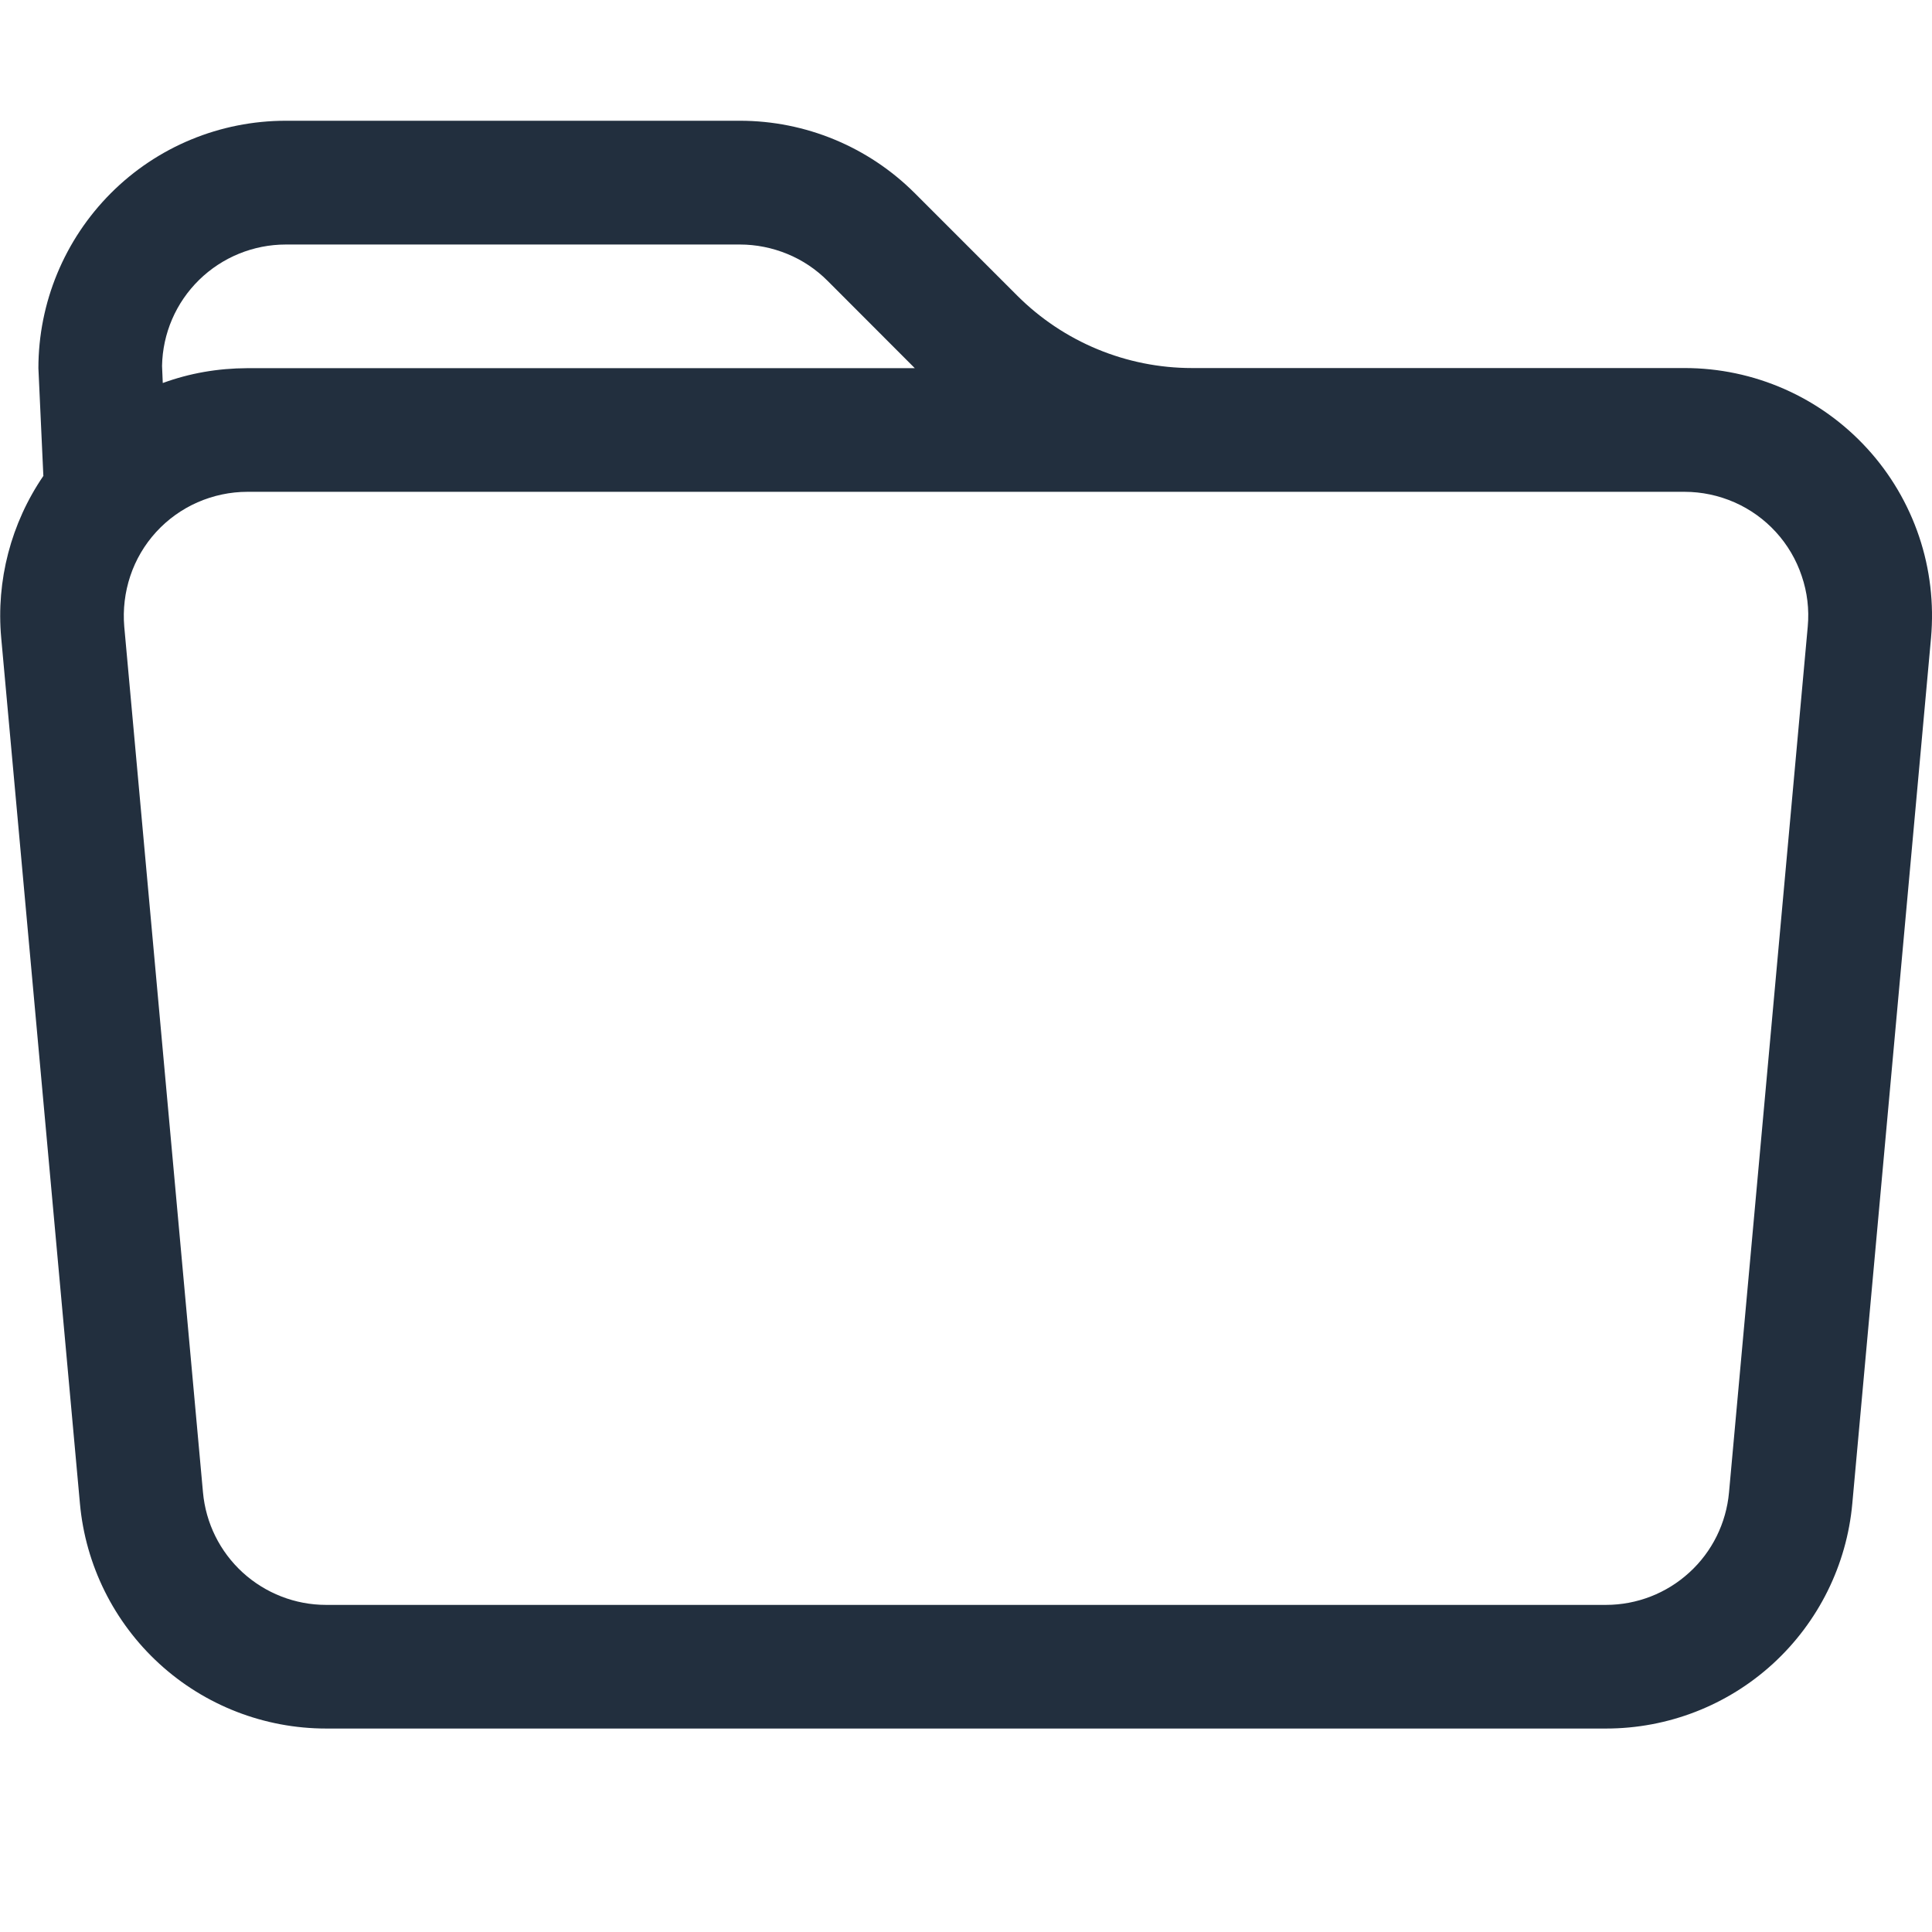
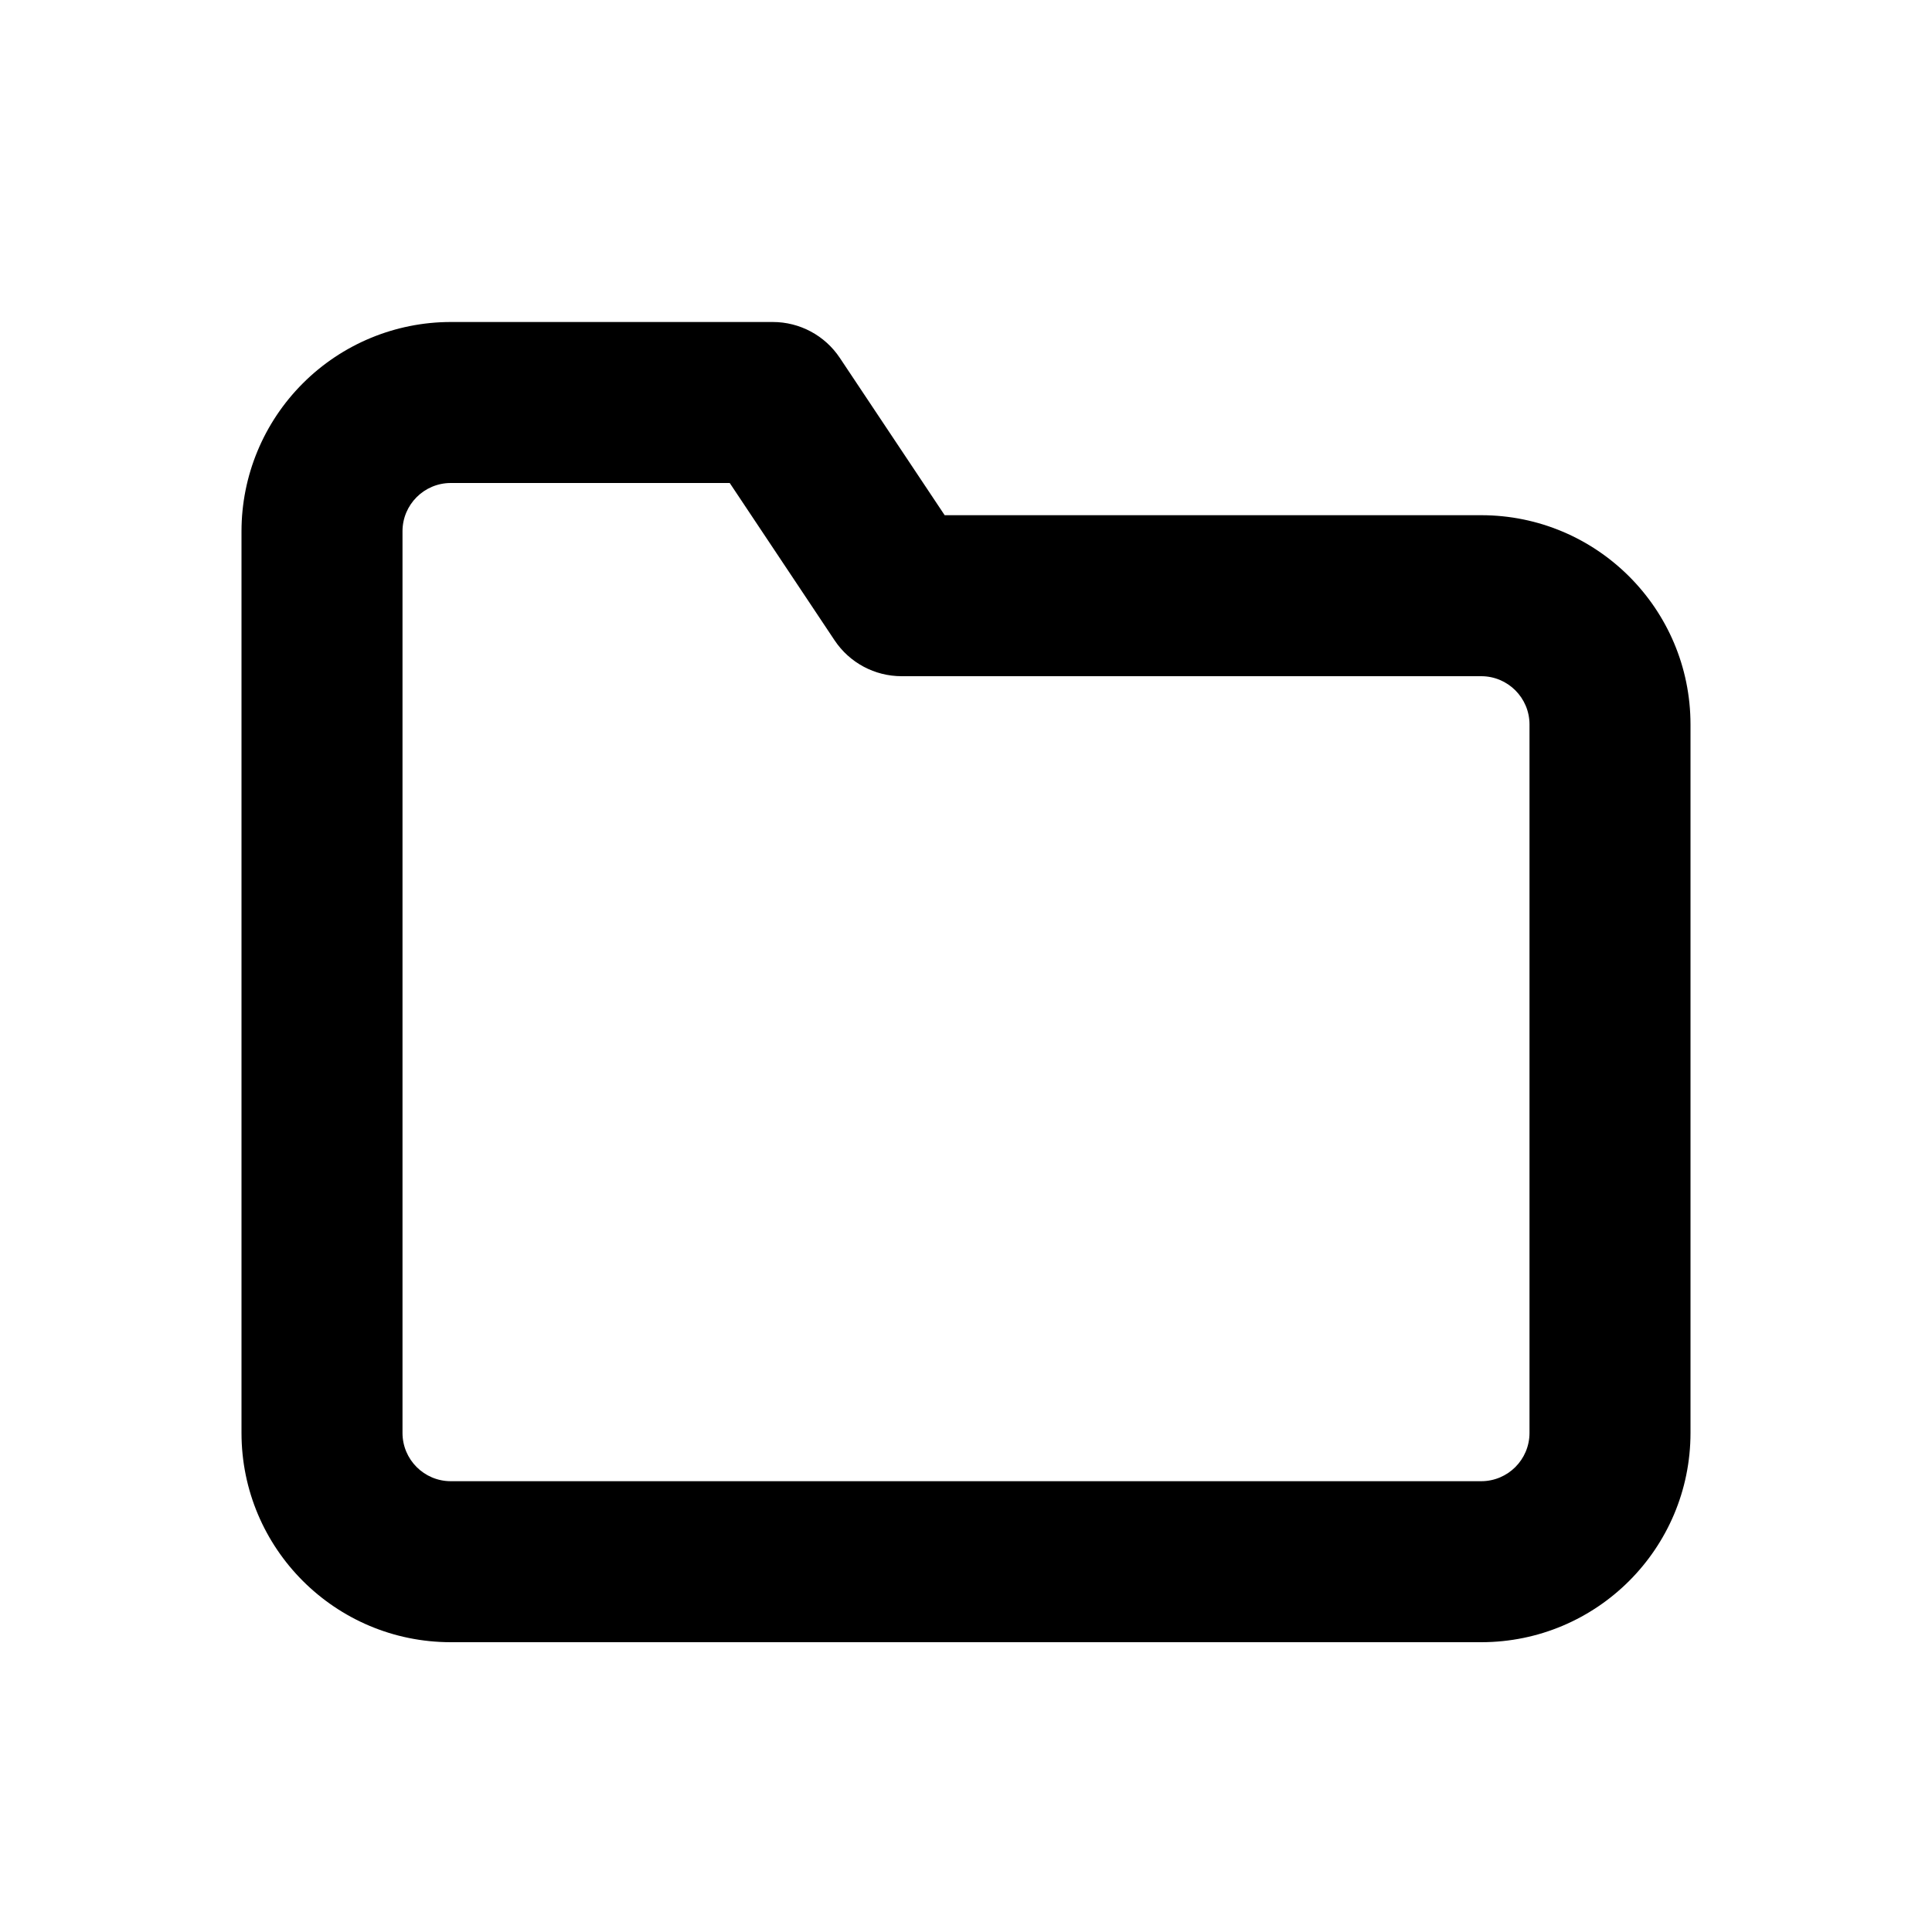
- <svg xmlns="http://www.w3.org/2000/svg" fill="none" height="16" viewBox="0 0 16 16" width="16">
-   <path d="m.359 3.94-.041-.891c0-.543.216-1.064.6-1.449s.905-.6 1.449-.6h3.761c.543 0 1.064.216 1.448.6l.848.848c.384.384.905.6 1.448.6h4.079c.285-0.0.566.059.827.174s.494.283.686.493.338.458.429.728c.091.27.124.556.099.839l-.652 7.17c-.046.509-.281.982-.658 1.327-.377.345-.87.536-1.381.536h-10.6c-.511-0-1.004-.191-1.381-.536-.377-.345-.612-.818-.658-1.327l-.652-7.17c-.043-.474.081-.949.35-1.342zm1.69.133c-.142-0-.283.03-.413.087s-.247.141-.343.246c-.096.105-.169.229-.214.364-.045.135-.062.278-.05.419l.652 7.17c.023.255.14.491.329.664.189.172.435.268.69.268h10.6c.256-0.0.502-.096.69-.268.189-.172.306-.409.329-.664l.652-7.17c.013-.142-.004-.285-.05-.419-.045-.135-.118-.259-.214-.364s-.213-.189-.343-.246-.271-.087-.413-.087zm4.804-1.748c-.095-.095-.208-.171-.333-.222-.124-.051-.258-.078-.392-.078h-3.761c-.268-0-.526.105-.718.293-.192.188-.302.443-.307.712l.006.142c.221-.081.454-.122.701-.123h5.527z" fill="#222f3e" />
+ <svg xmlns="http://www.w3.org/2000/svg" width="24" height="24" viewBox="0 0 24 24">
+   <path fill-rule="evenodd" d="M5.6 6a.6.6 0 0 0-.6.6v11.2a.6.6 0 0 0 .6.6h12.8a.6.6 0 0 0 .6-.6V9a.6.6 0 0 0-.6-.6h-7.2a1 1 0 0 1-.832-.445L9.065 6H5.6ZM3.762 4.762A2.6 2.6 0 0 1 5.6 4h4a1 1 0 0 1 .832.445L11.735 6.4H18.4A2.6 2.6 0 0 1 21 9v8.8a2.6 2.6 0 0 1-2.6 2.6H5.6A2.6 2.6 0 0 1 3 17.8V6.6c0-.69.274-1.35.762-1.838Z" clip-rule="evenodd" />
</svg>
